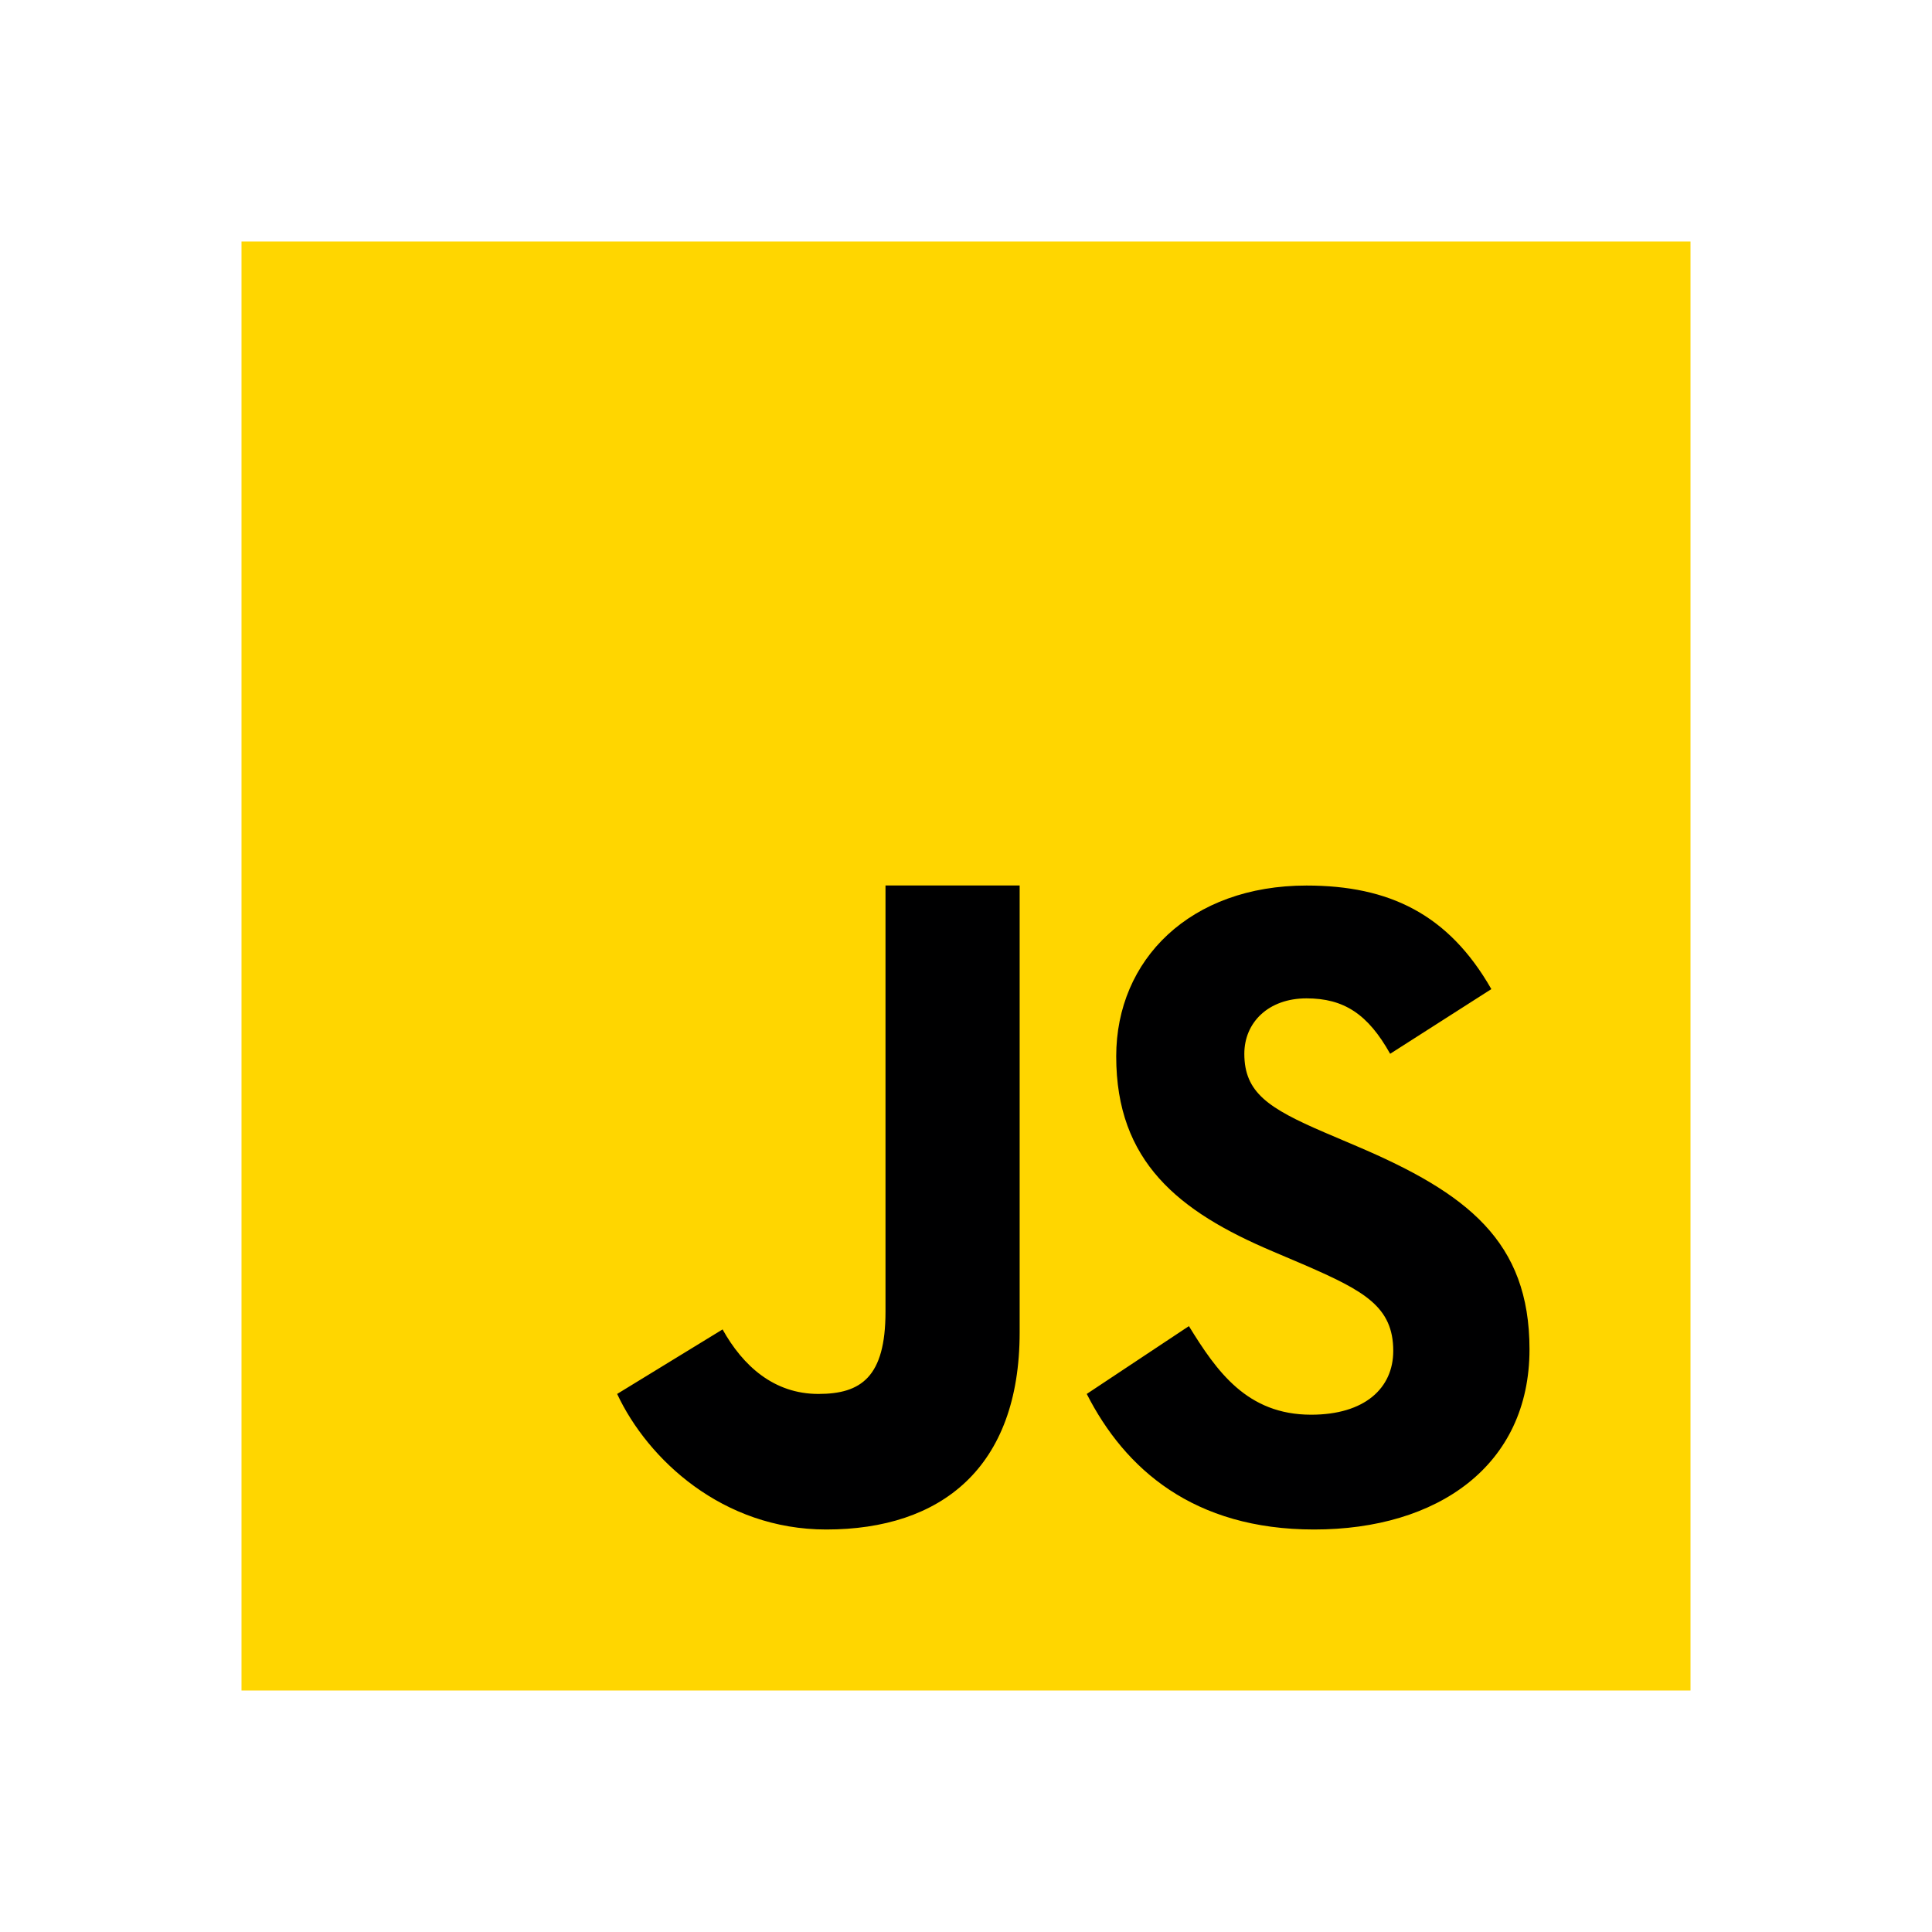
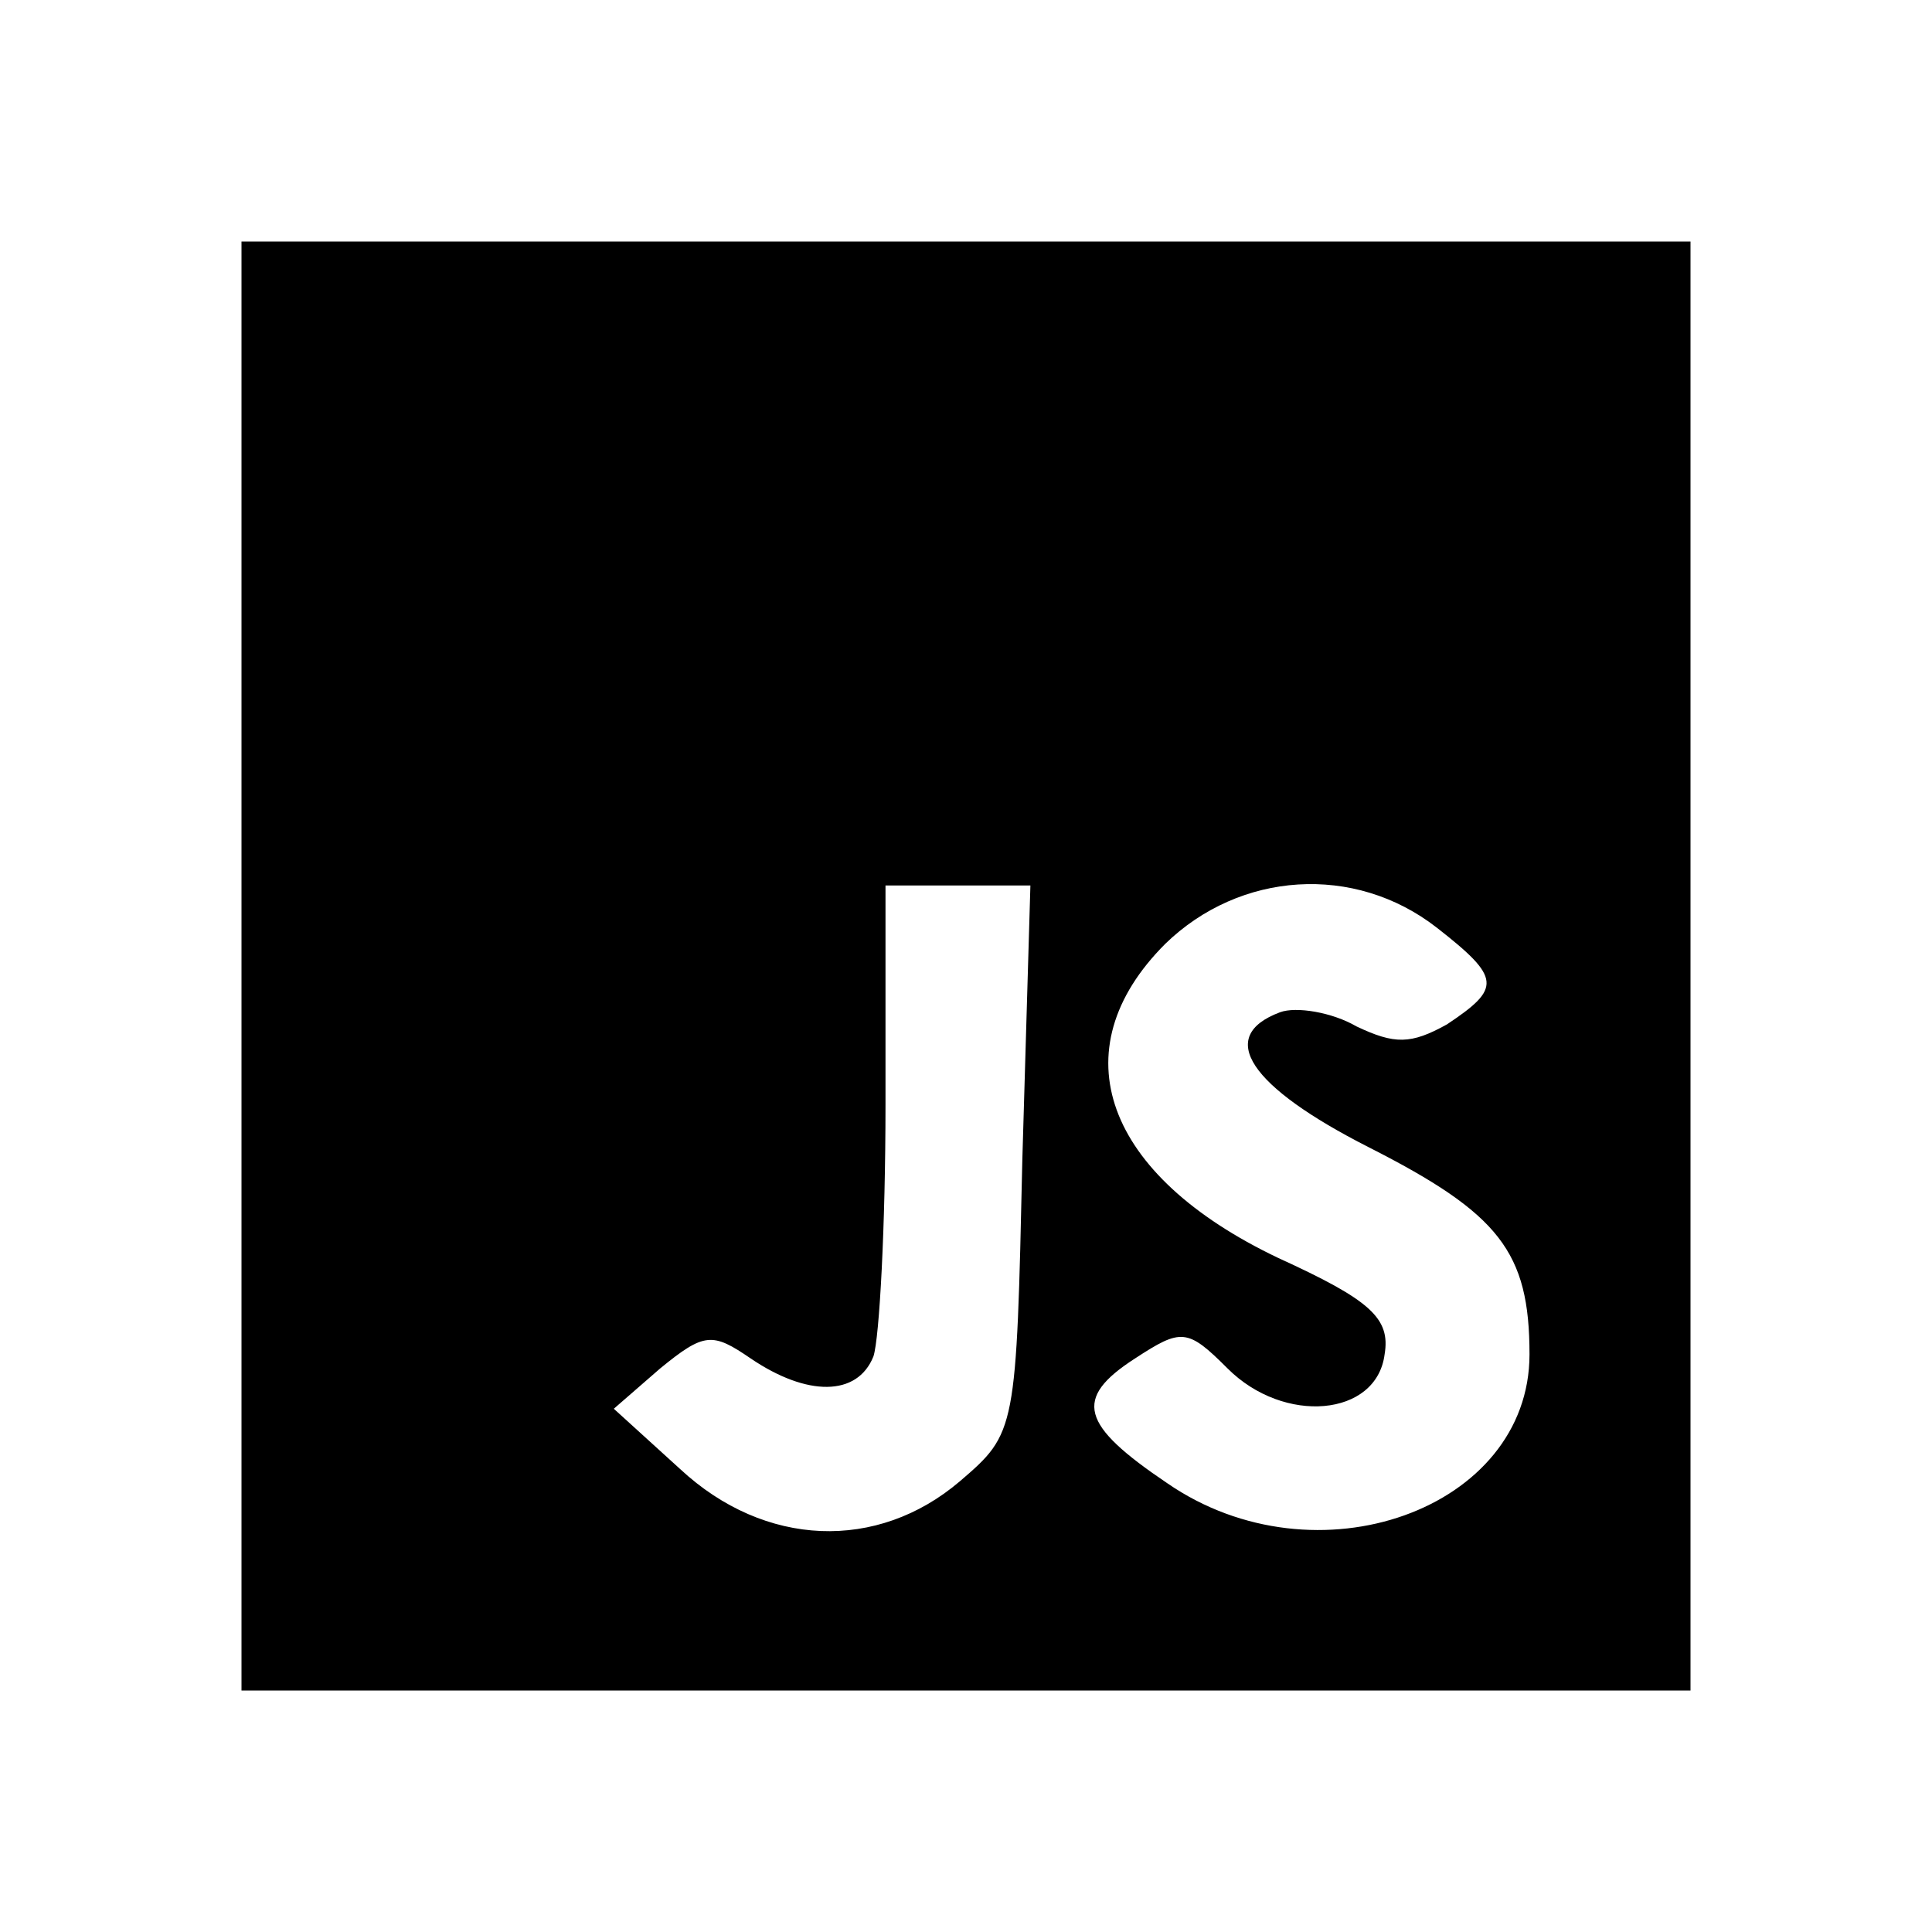
- <svg xmlns="http://www.w3.org/2000/svg" viewBox="0 0 48 48" width="96px" height="96px">
-   <path fill="#ffd600" d="M6,42V6h36v36H6z" />
-   <path fill="#000001" d="M29.538 32.947c.692 1.124 1.444 2.201 3.037 2.201 1.338 0 2.04-.665 2.04-1.585 0-1.101-.726-1.492-2.198-2.133l-.807-.344c-2.329-.988-3.878-2.226-3.878-4.841 0-2.41 1.845-4.244 4.728-4.244 2.053 0 3.528.711 4.592 2.573l-2.514 1.607c-.553-.988-1.151-1.377-2.078-1.377-.946 0-1.545.597-1.545 1.377 0 .964.6 1.354 1.985 1.951l.807.344C36.452 29.645 38 30.839 38 33.523 38 36.415 35.716 38 32.65 38c-2.999 0-4.702-1.505-5.65-3.368L29.538 32.947zM17.952 33.029c.506.906 1.275 1.603 2.381 1.603 1.058 0 1.667-.418 1.667-2.043V22h3.333v11.101c0 3.367-1.953 4.899-4.805 4.899-2.577 0-4.437-1.746-5.195-3.368L17.952 33.029z" />
+ <svg xmlns="http://www.w3.org/2000/svg" version="1.0" width="96pt" height="96pt" viewBox="0 0 96 96" preserveAspectRatio="xMidYMid meet">
+   <g transform="translate(0,96) scale(0.1,-0.1)" fill="#000000" stroke="none">
+     <path d="M120 480 l0 -360 360 0 360 0 0 360 0 360 -360 0 -360 0 0 -360z m388 -96 c-3 -135 -3 -136 -31 -160 -41 -35 -97 -33 -139 6 l-33 30 23 20 c22 18 26 18 45 5 28 -19 53 -19 61 1 3 9 6 65 6 125 l0 109 36 0 36 0 -4 -136z m206 115 c32 -25 32 -30 5 -48 -18 -10 -26 -10 -45 -1 -12 7 -30 10 -38 7 -32 -12 -15 -37 44 -67 65 -33 80 -52 80 -103 0 -77 -106 -115 -180 -64 -43 29 -47 42 -16 62 23 15 26 15 46 -5 28 -28 74 -24 78 7 3 18 -7 27 -53 48 -86 41 -109 103 -56 156 37 36 94 40 135 8z" />
+   </g>
</svg>
